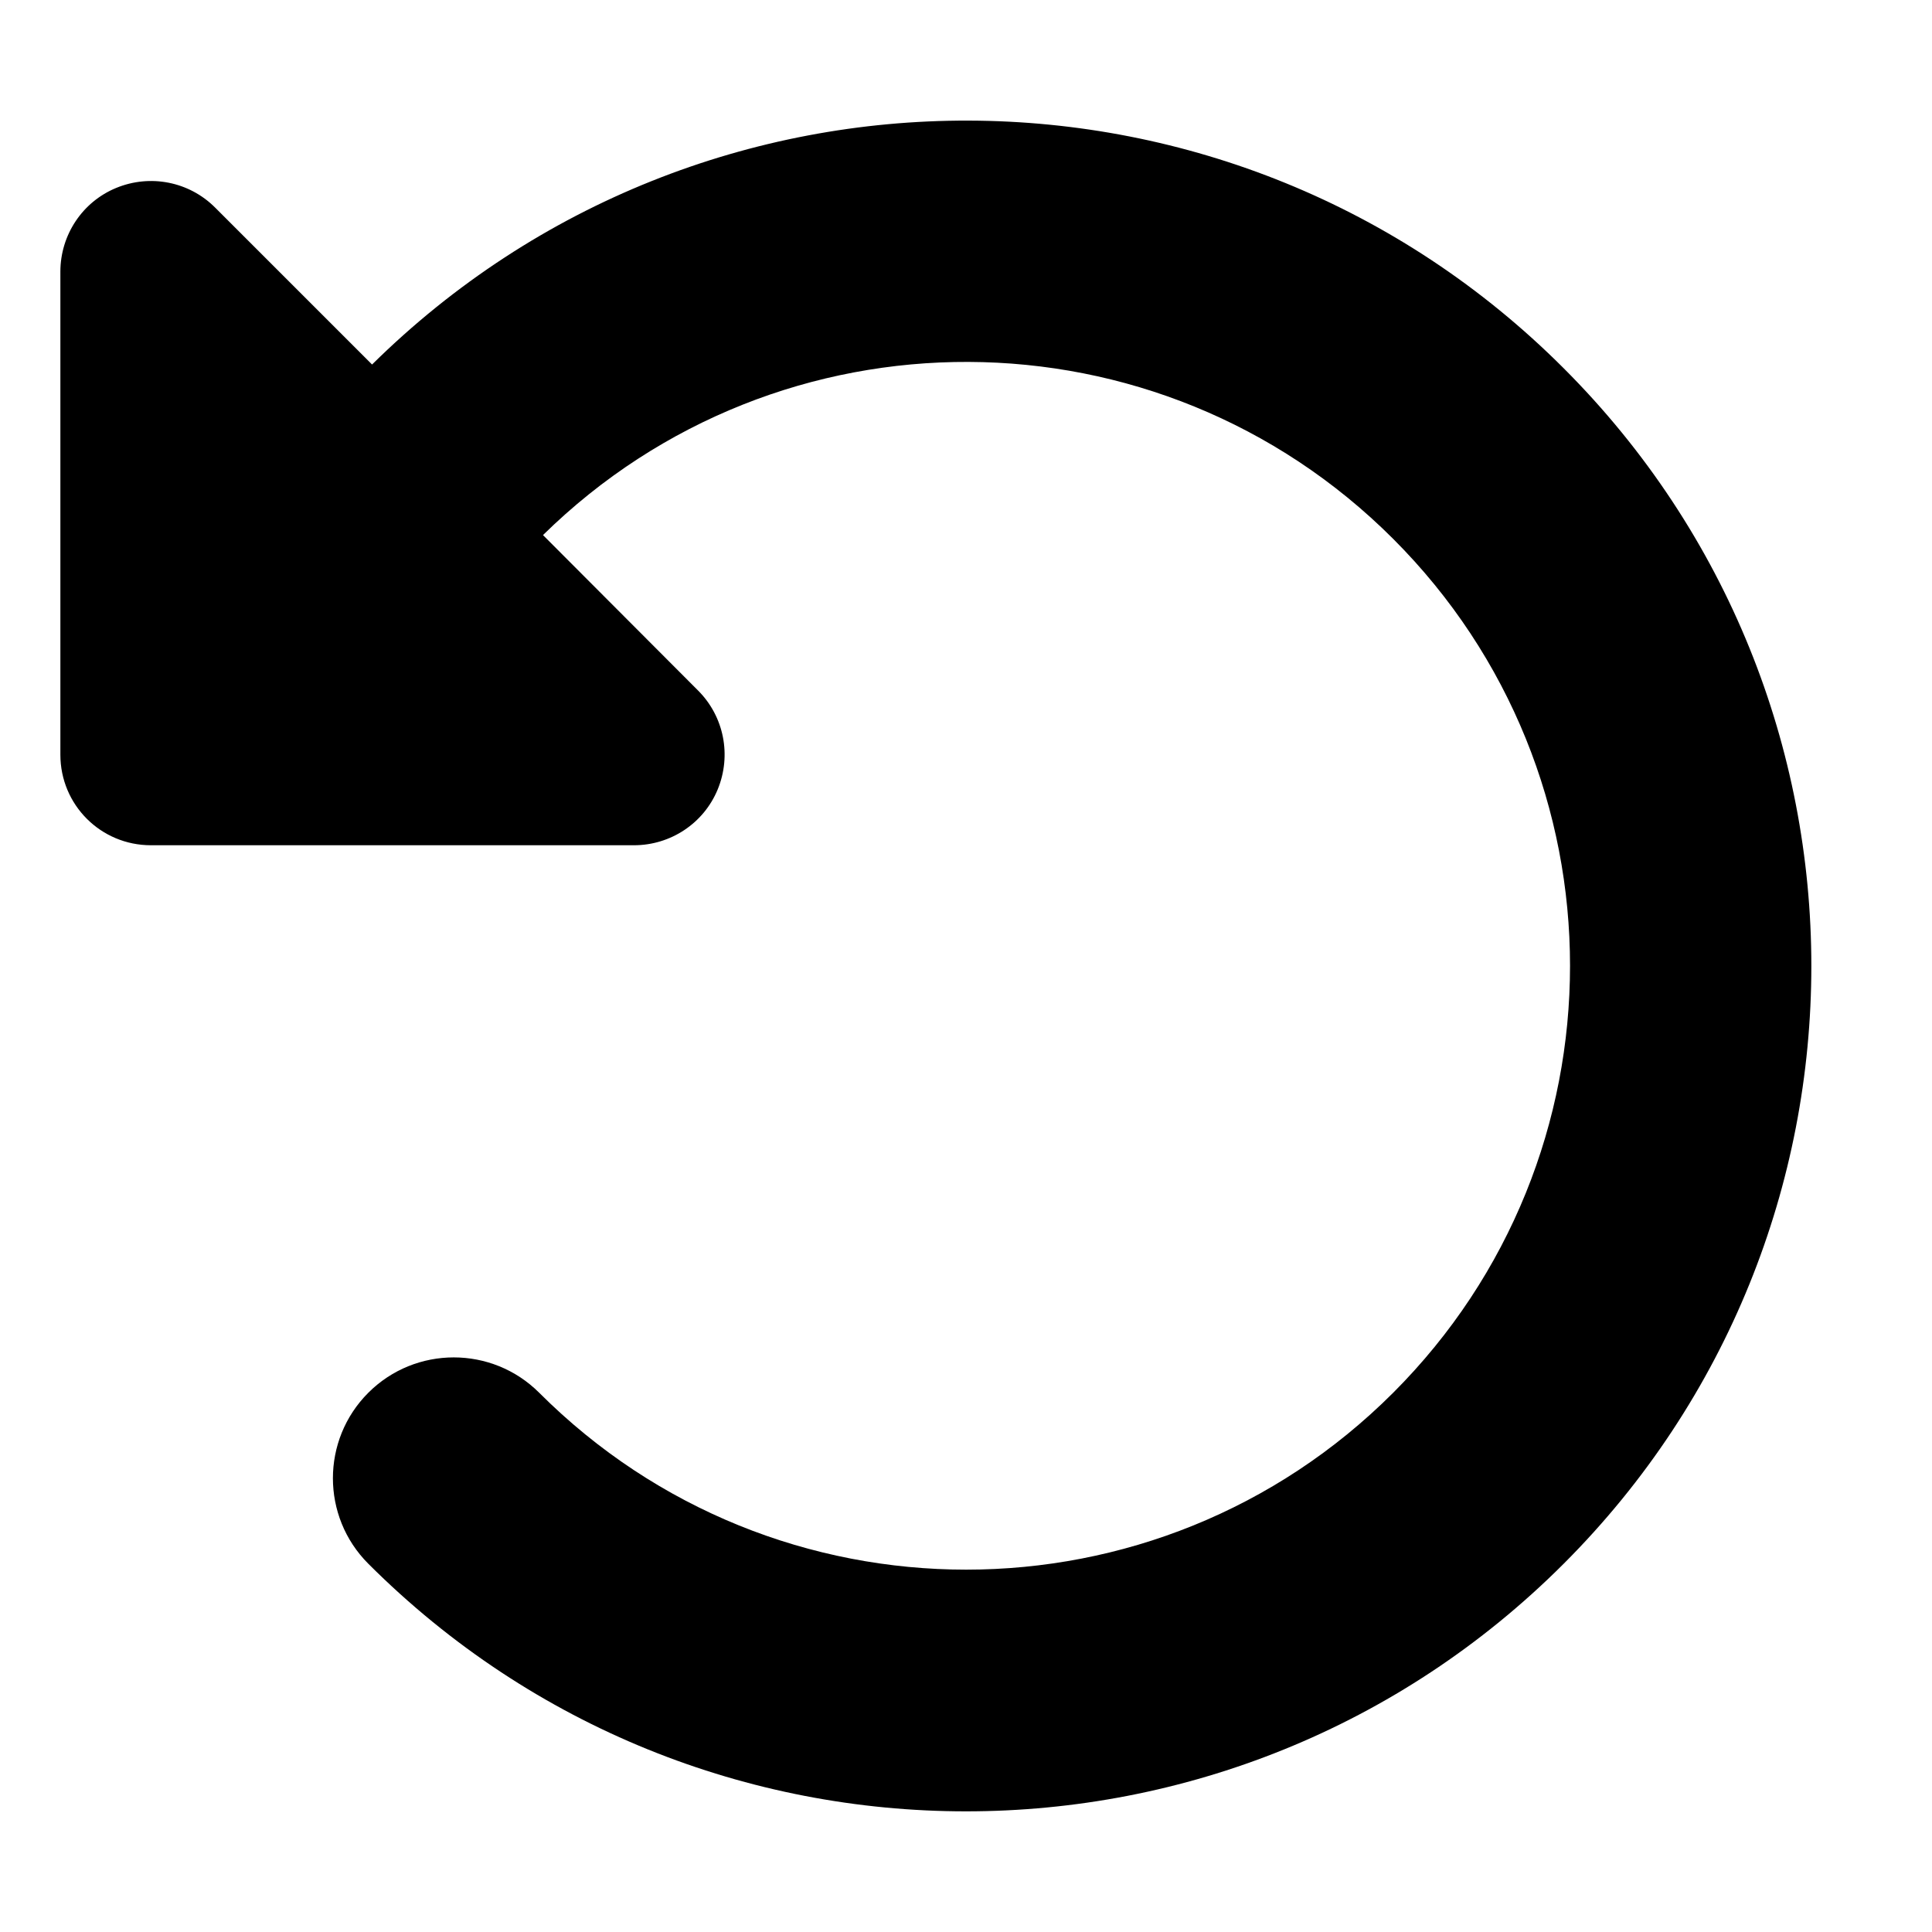
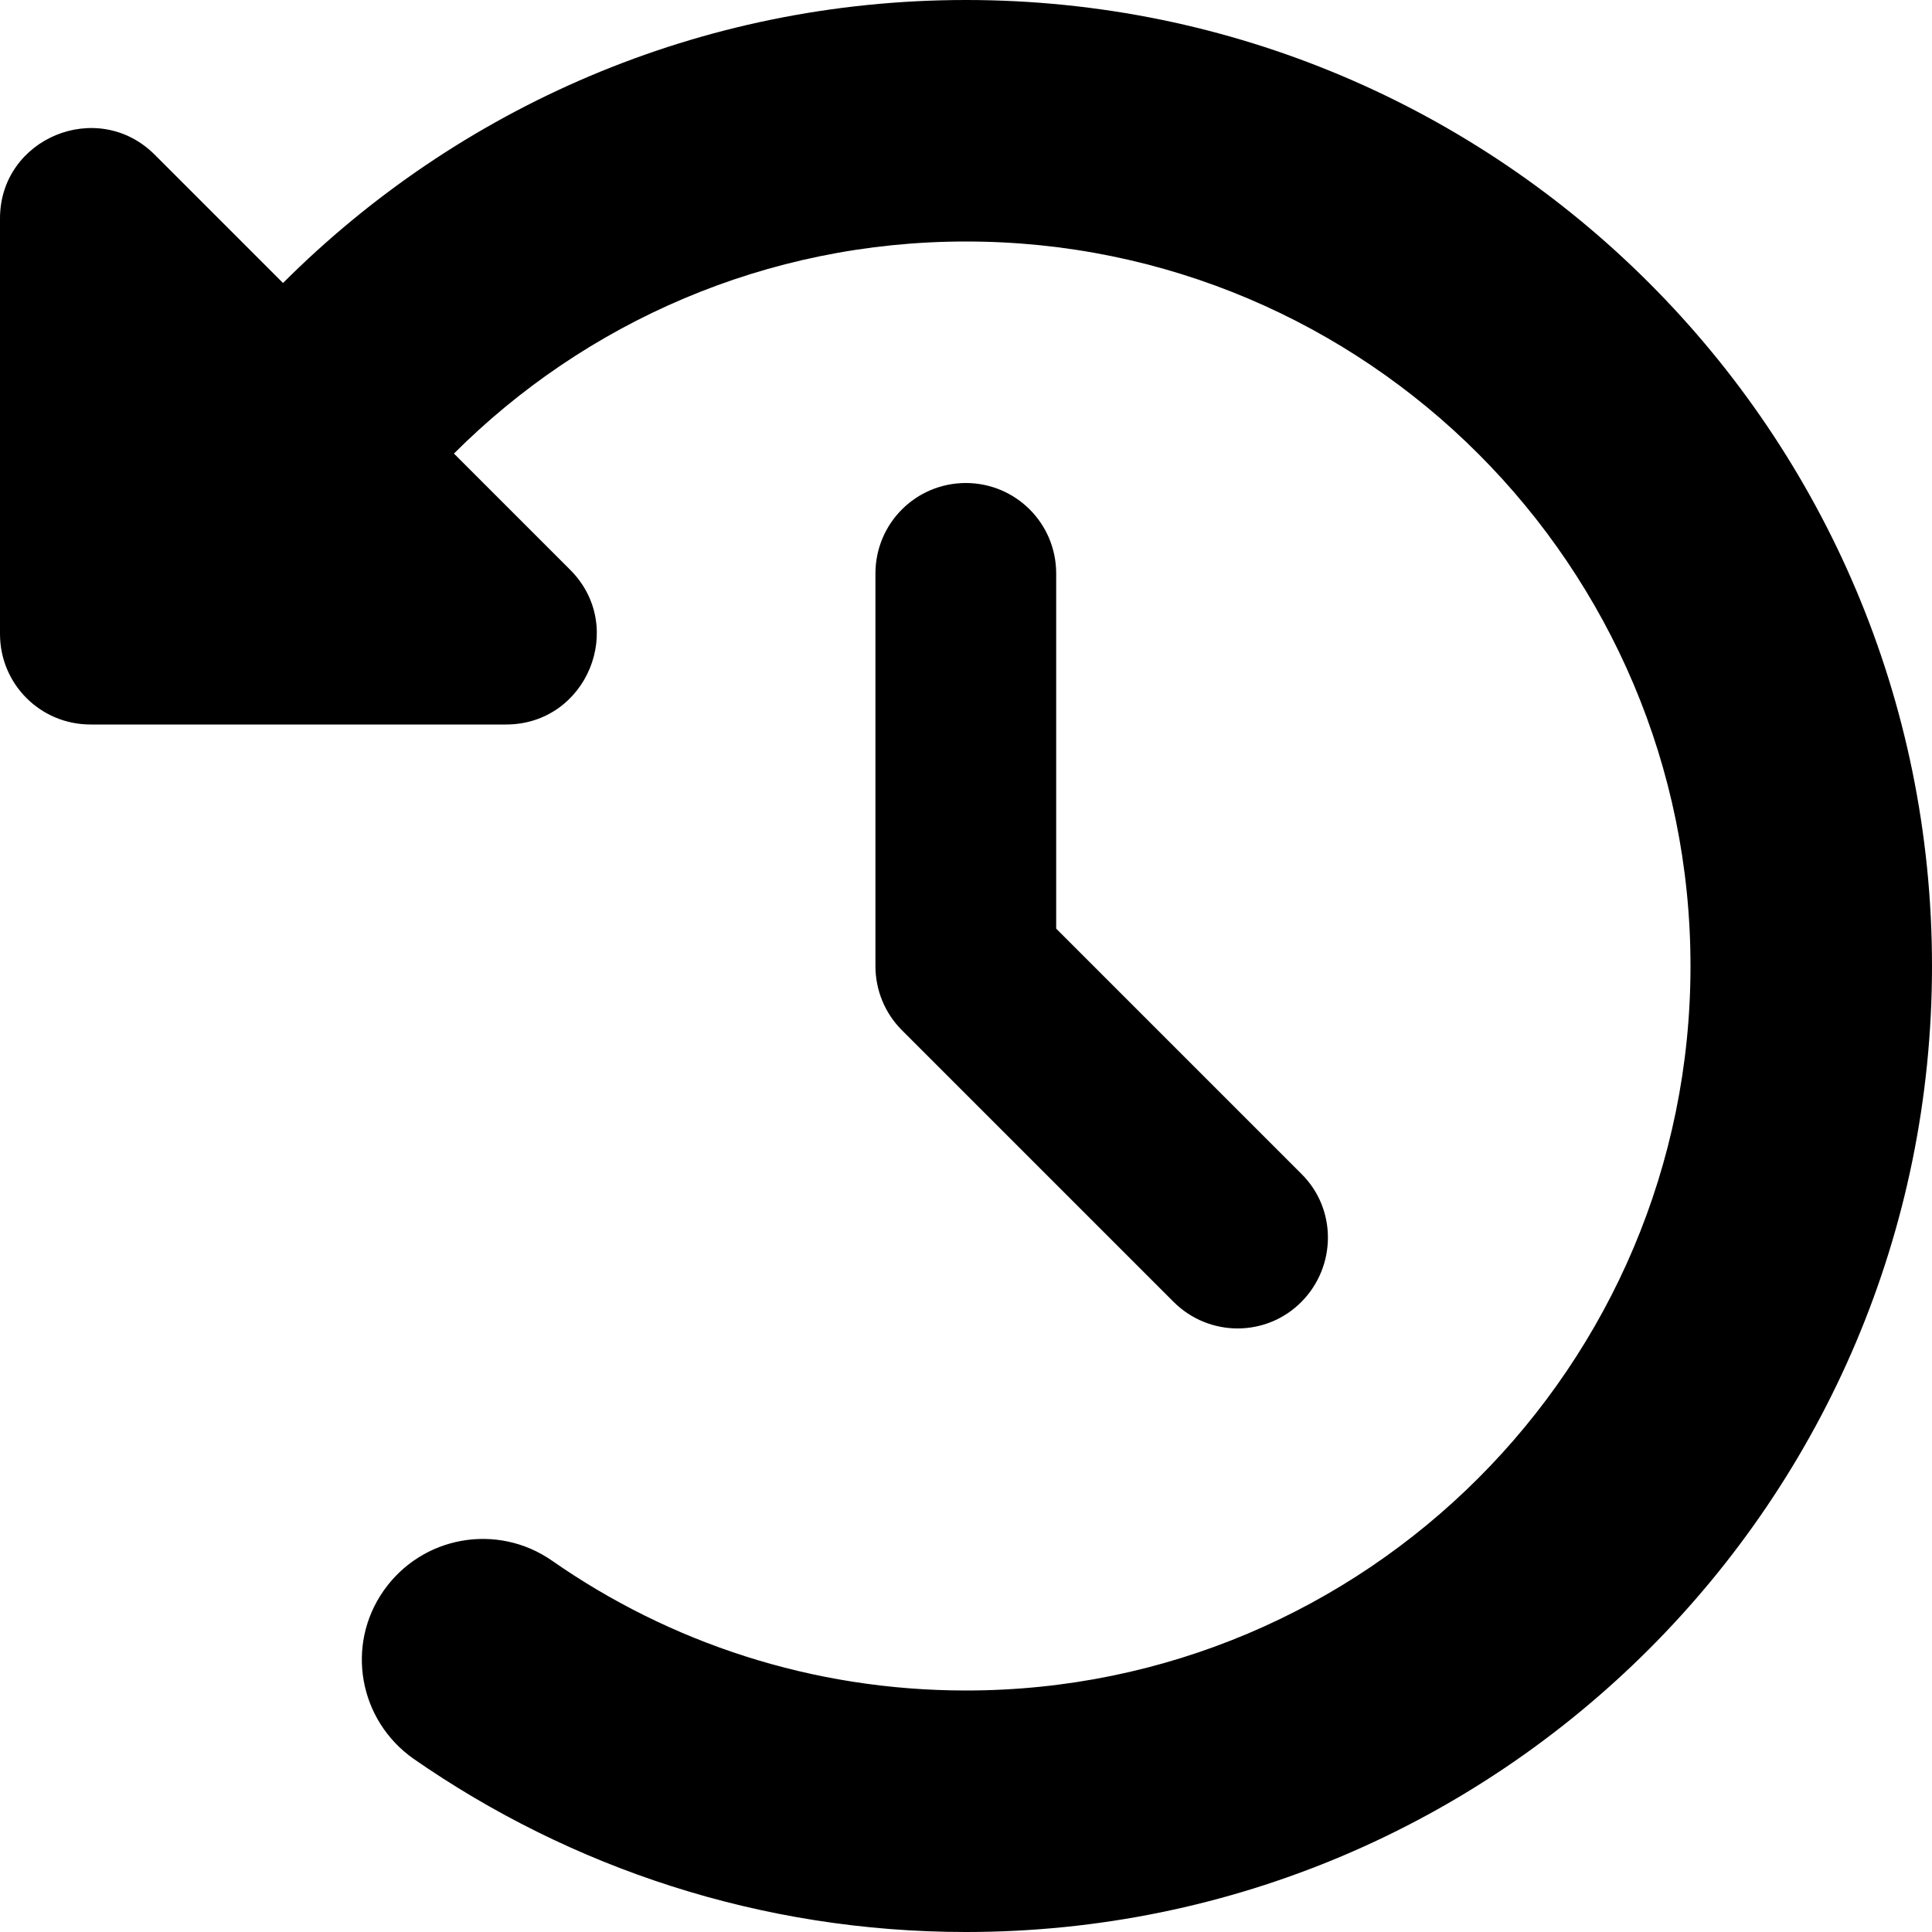
<svg xmlns="http://www.w3.org/2000/svg" viewBox="0 0 512 512">
-   <path d="M48.5 224H40c-13.3 0-24-10.7-24-24V72c0-9.7 5.8-18.5 14.8-22.2s19.3-1.7 26.2 5.2L98.6 96.6c87.6-86.5 228.7-86.2 315.8 1c87.5 87.5 87.5 229.3 0 316.8s-229.3 87.5-316.8 0c-12.5-12.5-12.5-32.8 0-45.3s32.8-12.5 45.3 0c62.5 62.5 163.8 62.5 226.3 0s62.5-163.8 0-226.3c-62.2-62.2-162.7-62.5-225.3-1L185 183c6.9 6.9 8.9 17.2 5.2 26.2s-12.5 14.8-22.2 14.8H48.5z" />
+   <path d="M75 75L41 41C25.9 25.9 0 36.6 0 57.9V168c0 13.3 10.7 24 24 24H134.1c21.4 0 32.1-25.9 17-41l-30.8-30.8C155 85.5 203 64 256 64c106 0 192 86 192 192s-86 192-192 192c-40.8 0-78.6-12.7-109.7-34.4c-14.5-10.1-34.4-6.6-44.6 7.9s-6.6 34.4 7.9 44.6C151.2 495 201.7 512 256 512c141.4 0 256-114.6 256-256S397.4 0 256 0C185.3 0 121.3 28.7 75 75zm181 53c-13.3 0-24 10.7-24 24V256c0 6.4 2.5 12.5 7 17l72 72c9.4 9.4 24.6 9.4 33.9 0s9.4-24.6 0-33.9l-65-65V152c0-13.3-10.7-24-24-24z" />
</svg>
